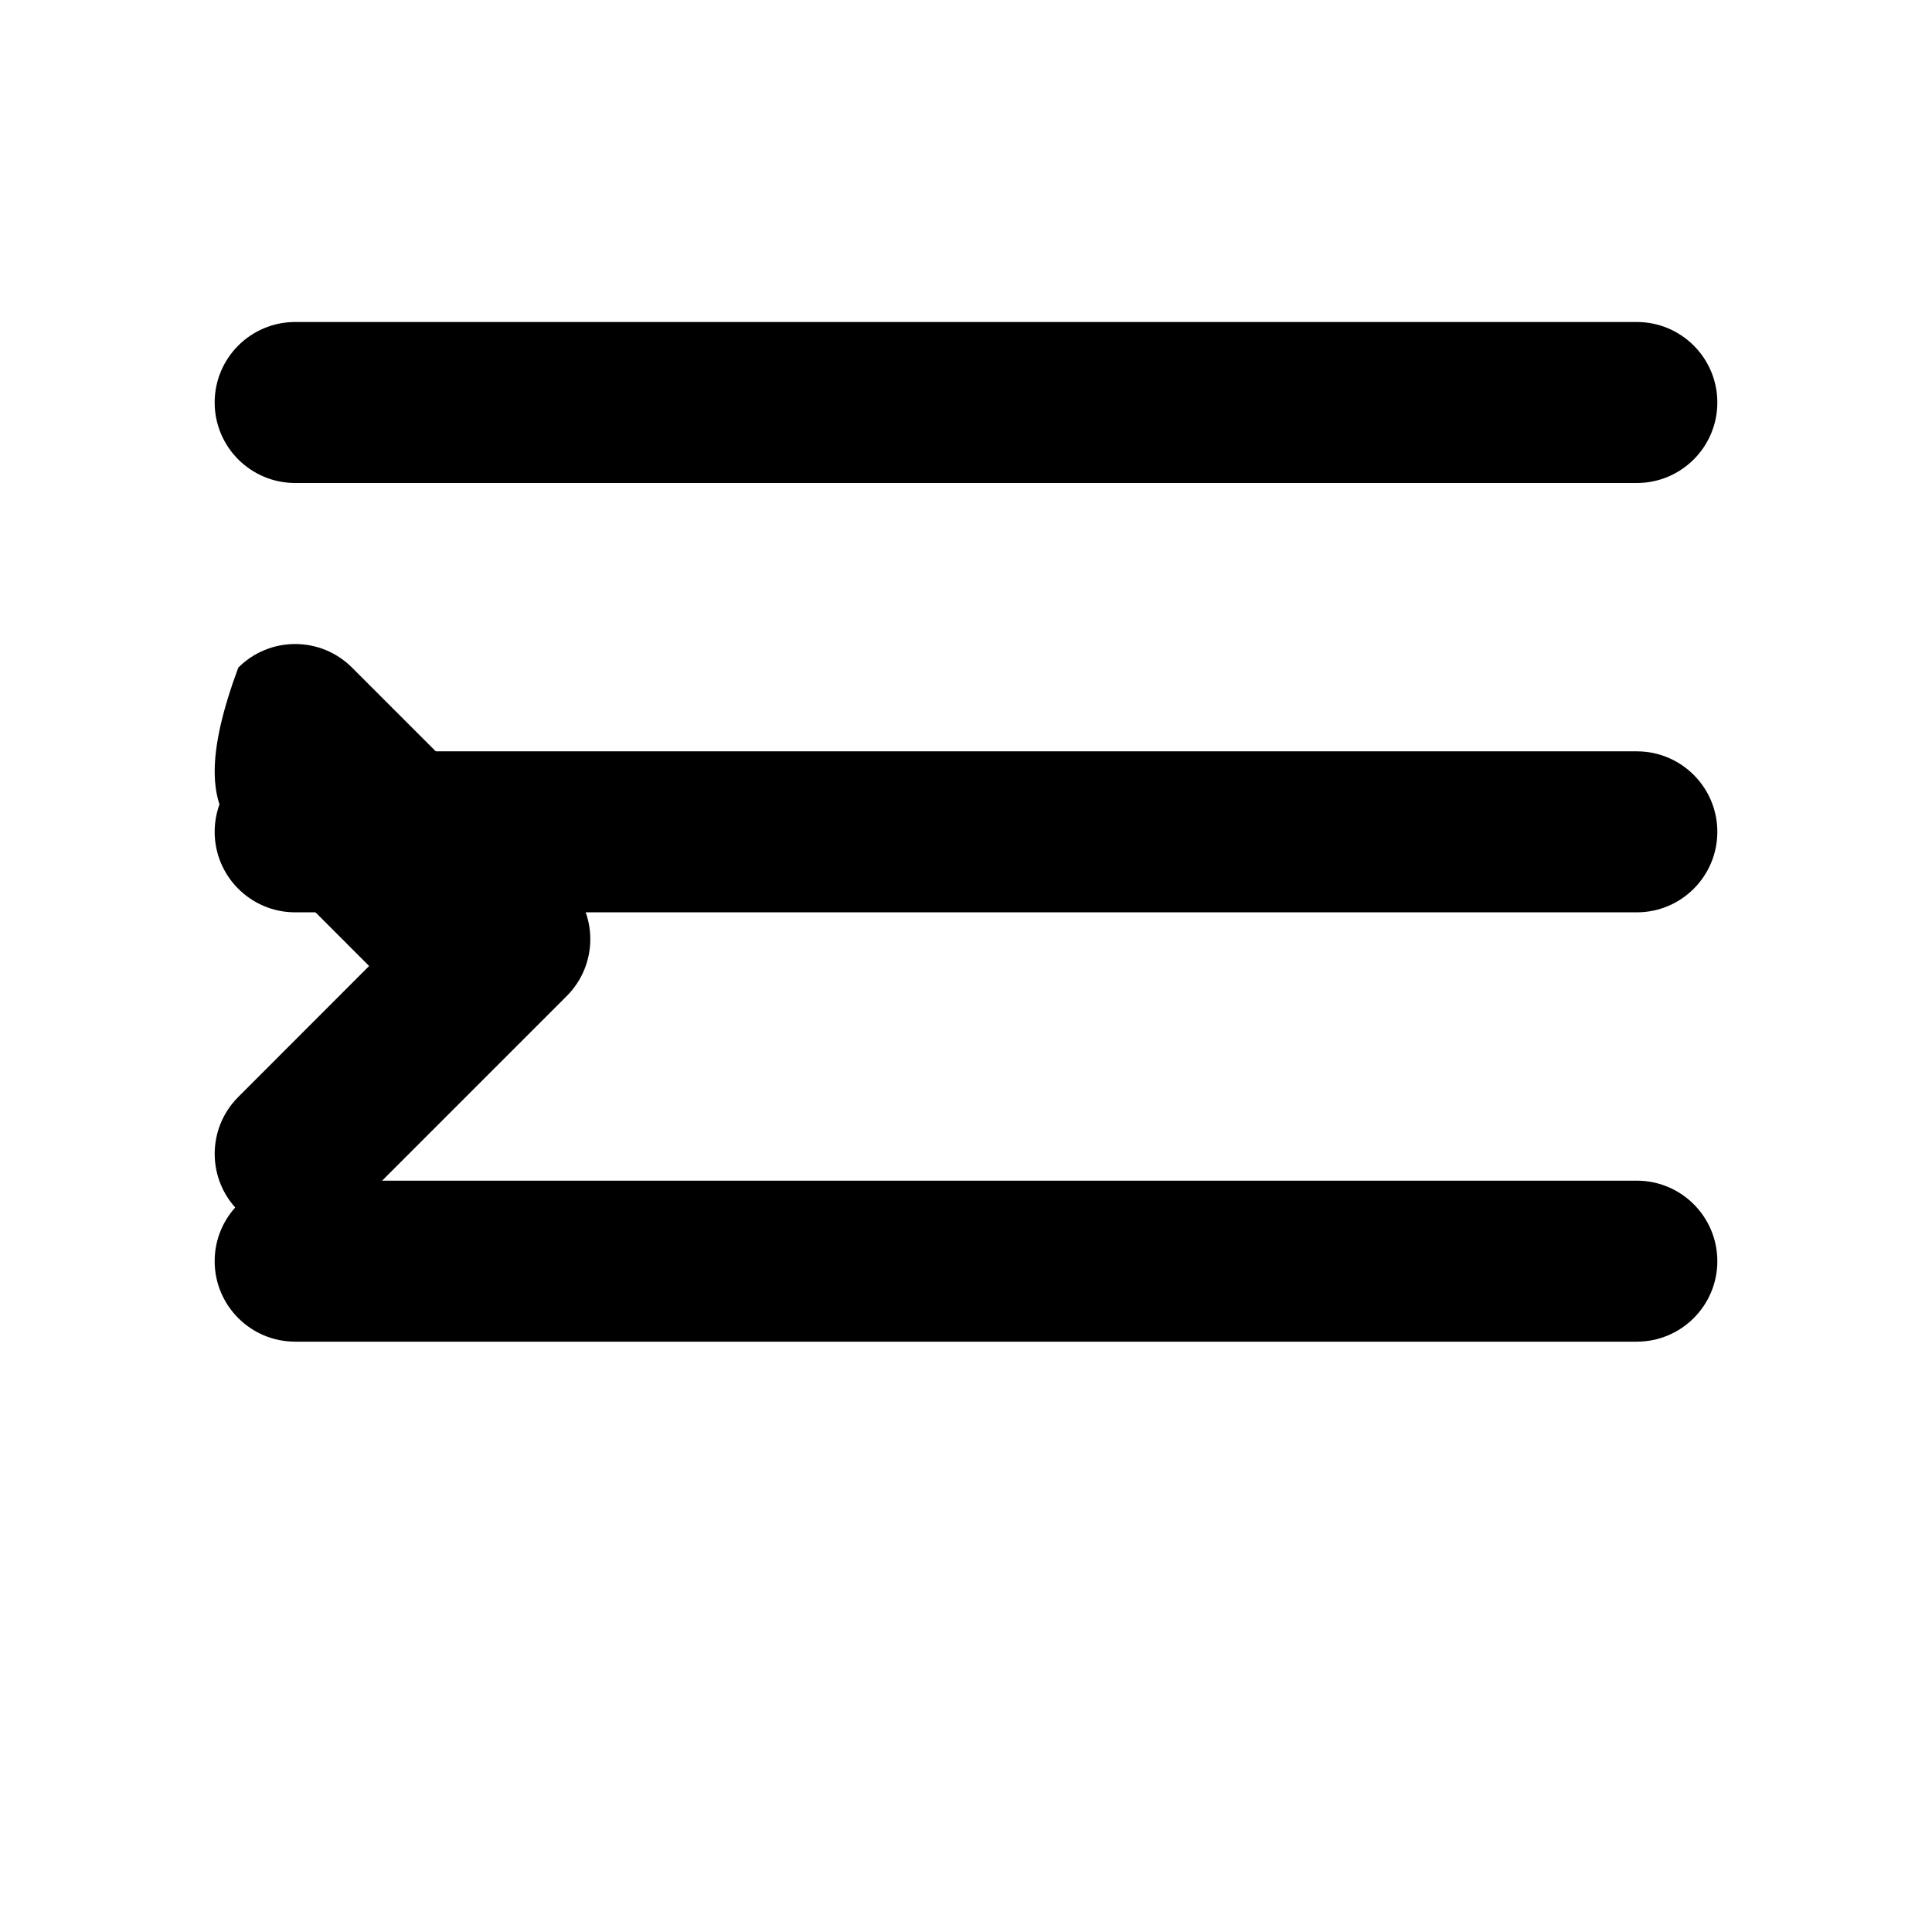
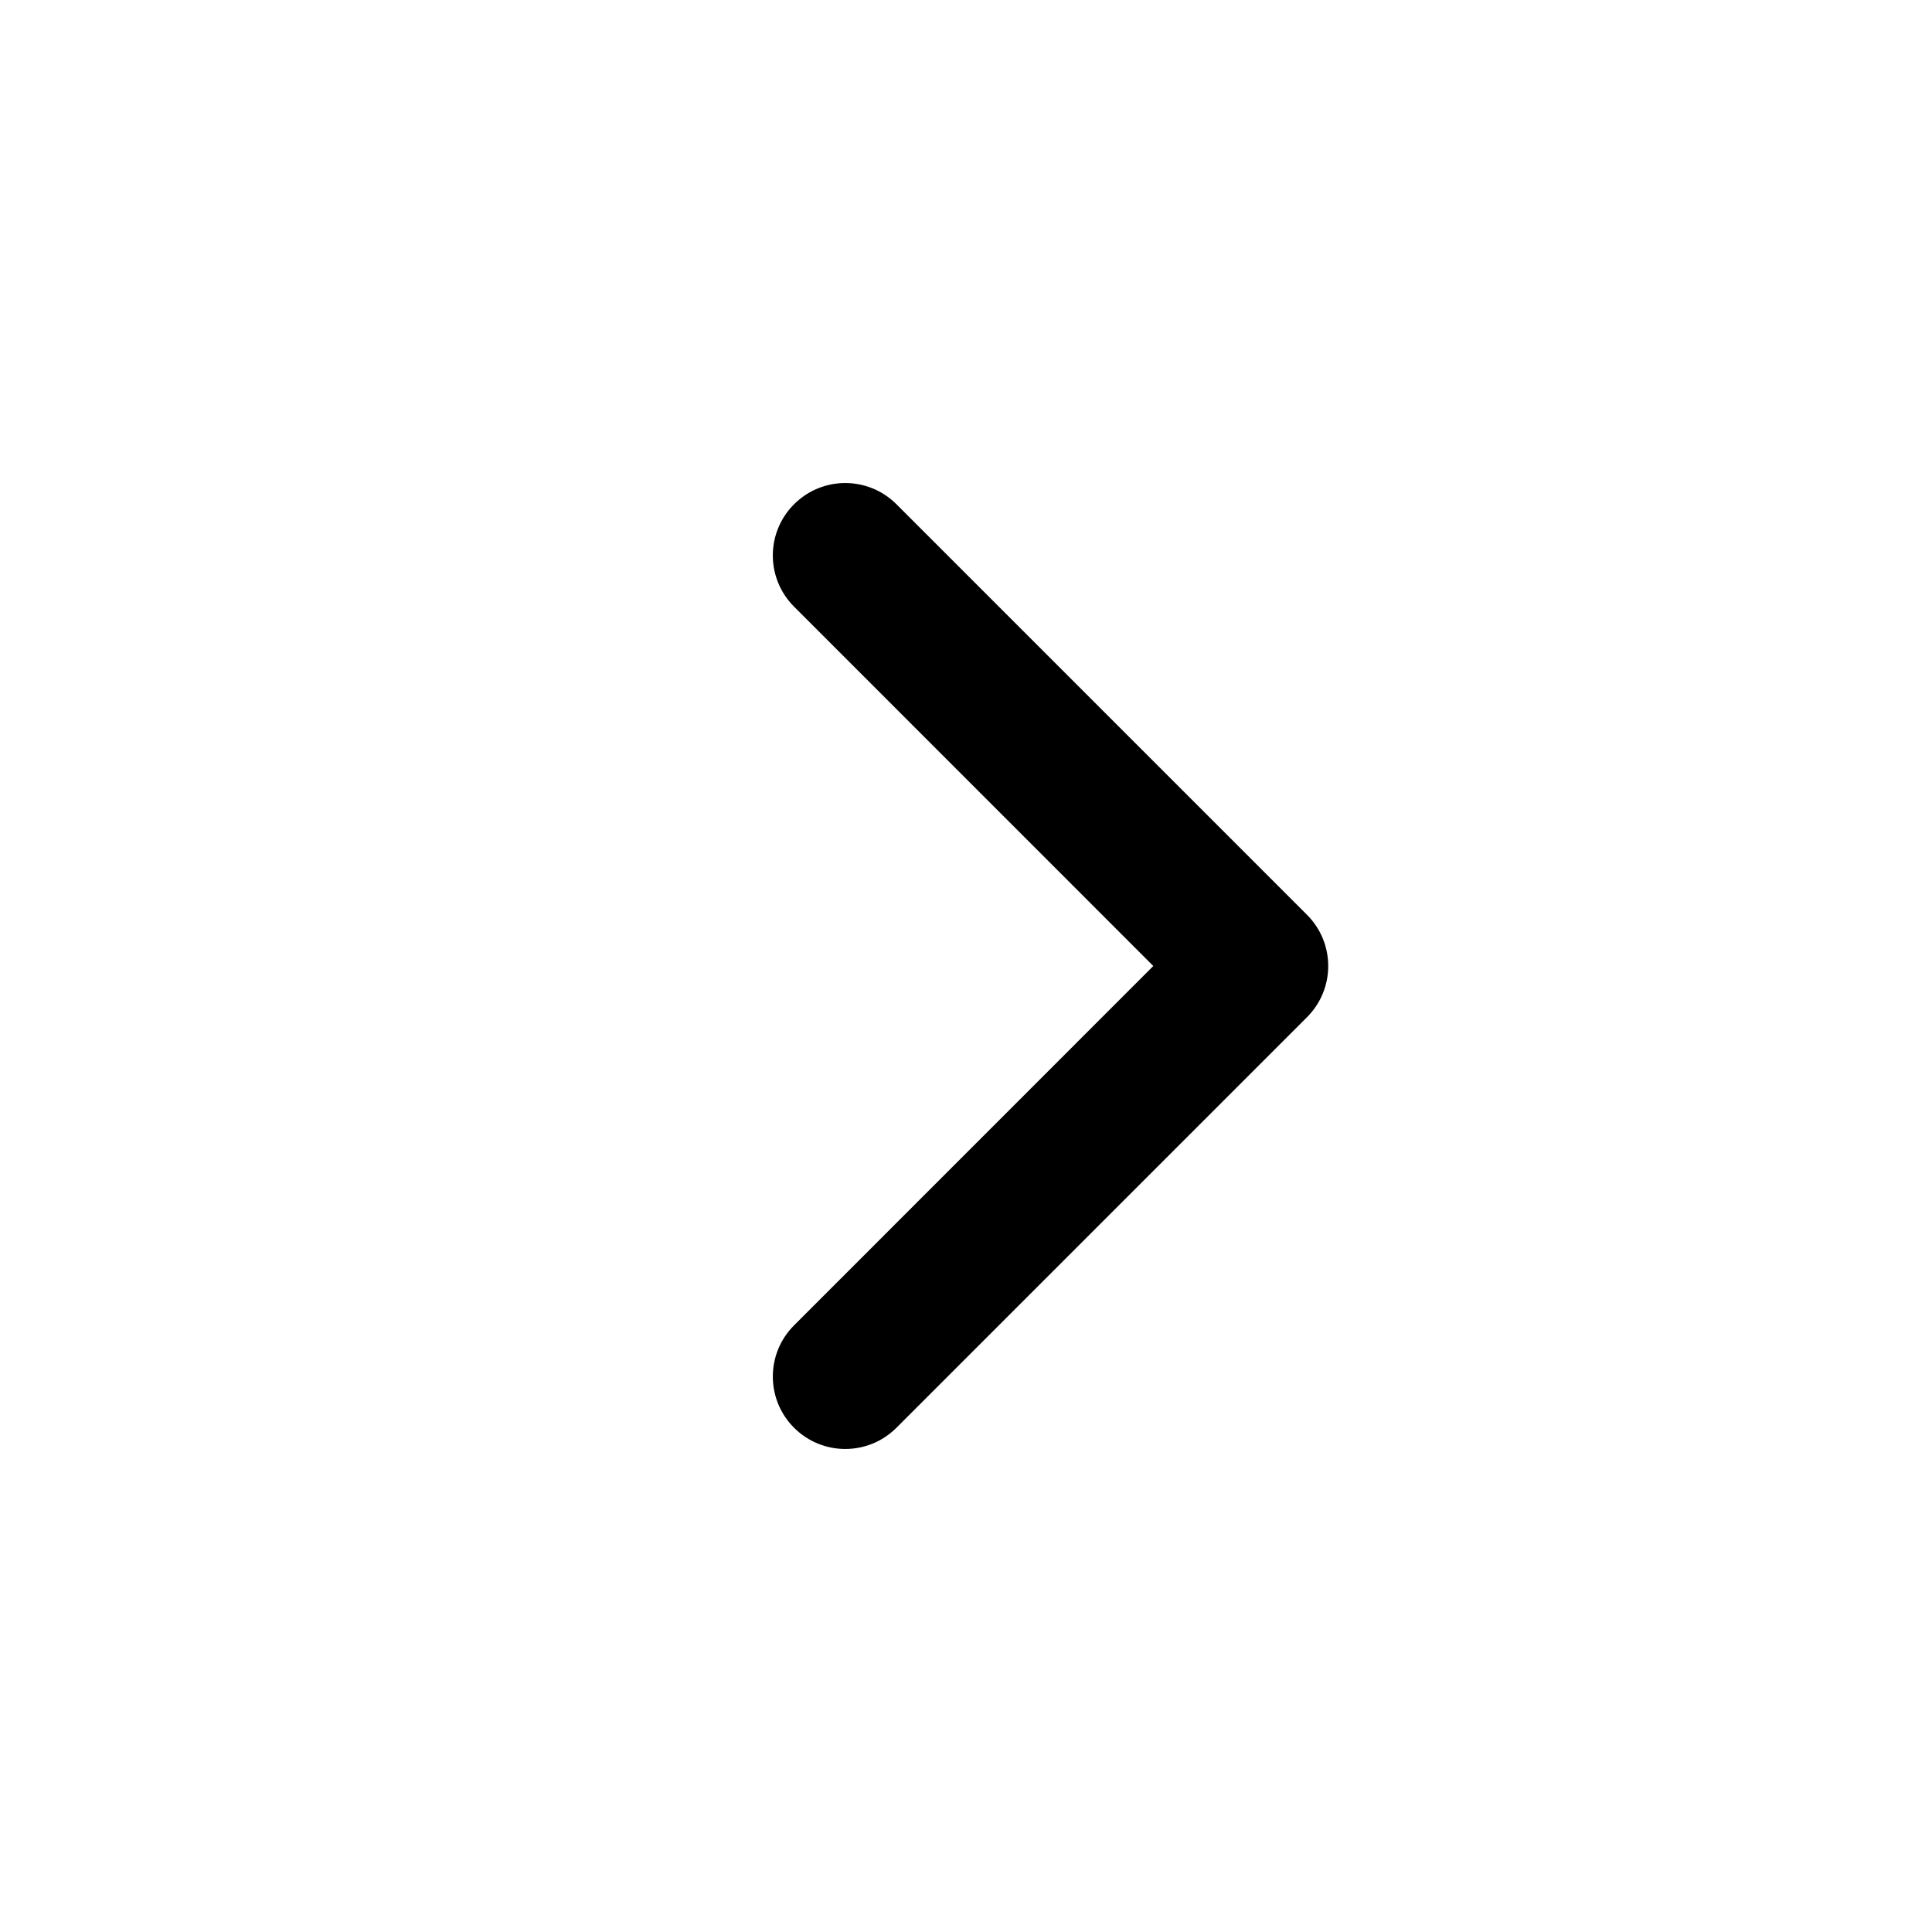
- <svg xmlns="http://www.w3.org/2000/svg" viewBox="0 0 18 18" fill="none">
-   <path d="M2 3.75C2 3.336 2.336 3 2.75 3H15.25C15.664 3 16 3.336 16 3.75C16 4.164 15.664 4.5 15.25 4.5H2.75C2.336 4.5 2 4.164 2 3.75Z" fill="currentColor" />
-   <path d="M2.75 7C2.336 7 2 7.336 2 7.75C2 8.164 2.336 8.5 2.75 8.5H15.25C15.664 8.5 16 8.164 16 7.75C16 7.336 15.664 7 15.25 7H2.75Z" fill="currentColor" />
-   <path d="M2 11.75C2 11.336 2.336 11 2.75 11H15.25C15.664 11 16 11.336 16 11.75C16 12.164 15.664 12.5 15.25 12.5H2.75C2.336 12.5 2 12.164 2 11.75Z" fill="currentColor" />
-   <path d="M2.22 6.22C2.513 5.927 2.987 5.927 3.28 6.22L5.28 8.22C5.573 8.513 5.573 8.987 5.28 9.28L3.28 11.28C2.987 11.573 2.513 11.573 2.22 11.28C1.927 10.987 1.927 10.513 2.22 10.22L3.439 9L2.22 7.78C1.927 7.487 1.927 7.013 2.22 6.22Z" fill="currentColor" />
+ <svg xmlns="http://www.w3.org/2000/svg" viewBox="0 0 20 20" fill="currentColor">
+   <path fill-rule="evenodd" clip-rule="evenodd" d="M8.22 5.22C8.513 4.927 8.987 4.927 9.28 5.22L13.53 9.47C13.823 9.763 13.823 10.237 13.53 10.53L9.28 14.78C8.987 15.073 8.513 15.073 8.22 14.78C7.927 14.487 7.927 14.013 8.22 13.72L11.939 10L8.22 6.28C7.927 5.987 7.927 5.513 8.22 5.22Z" />
</svg>
